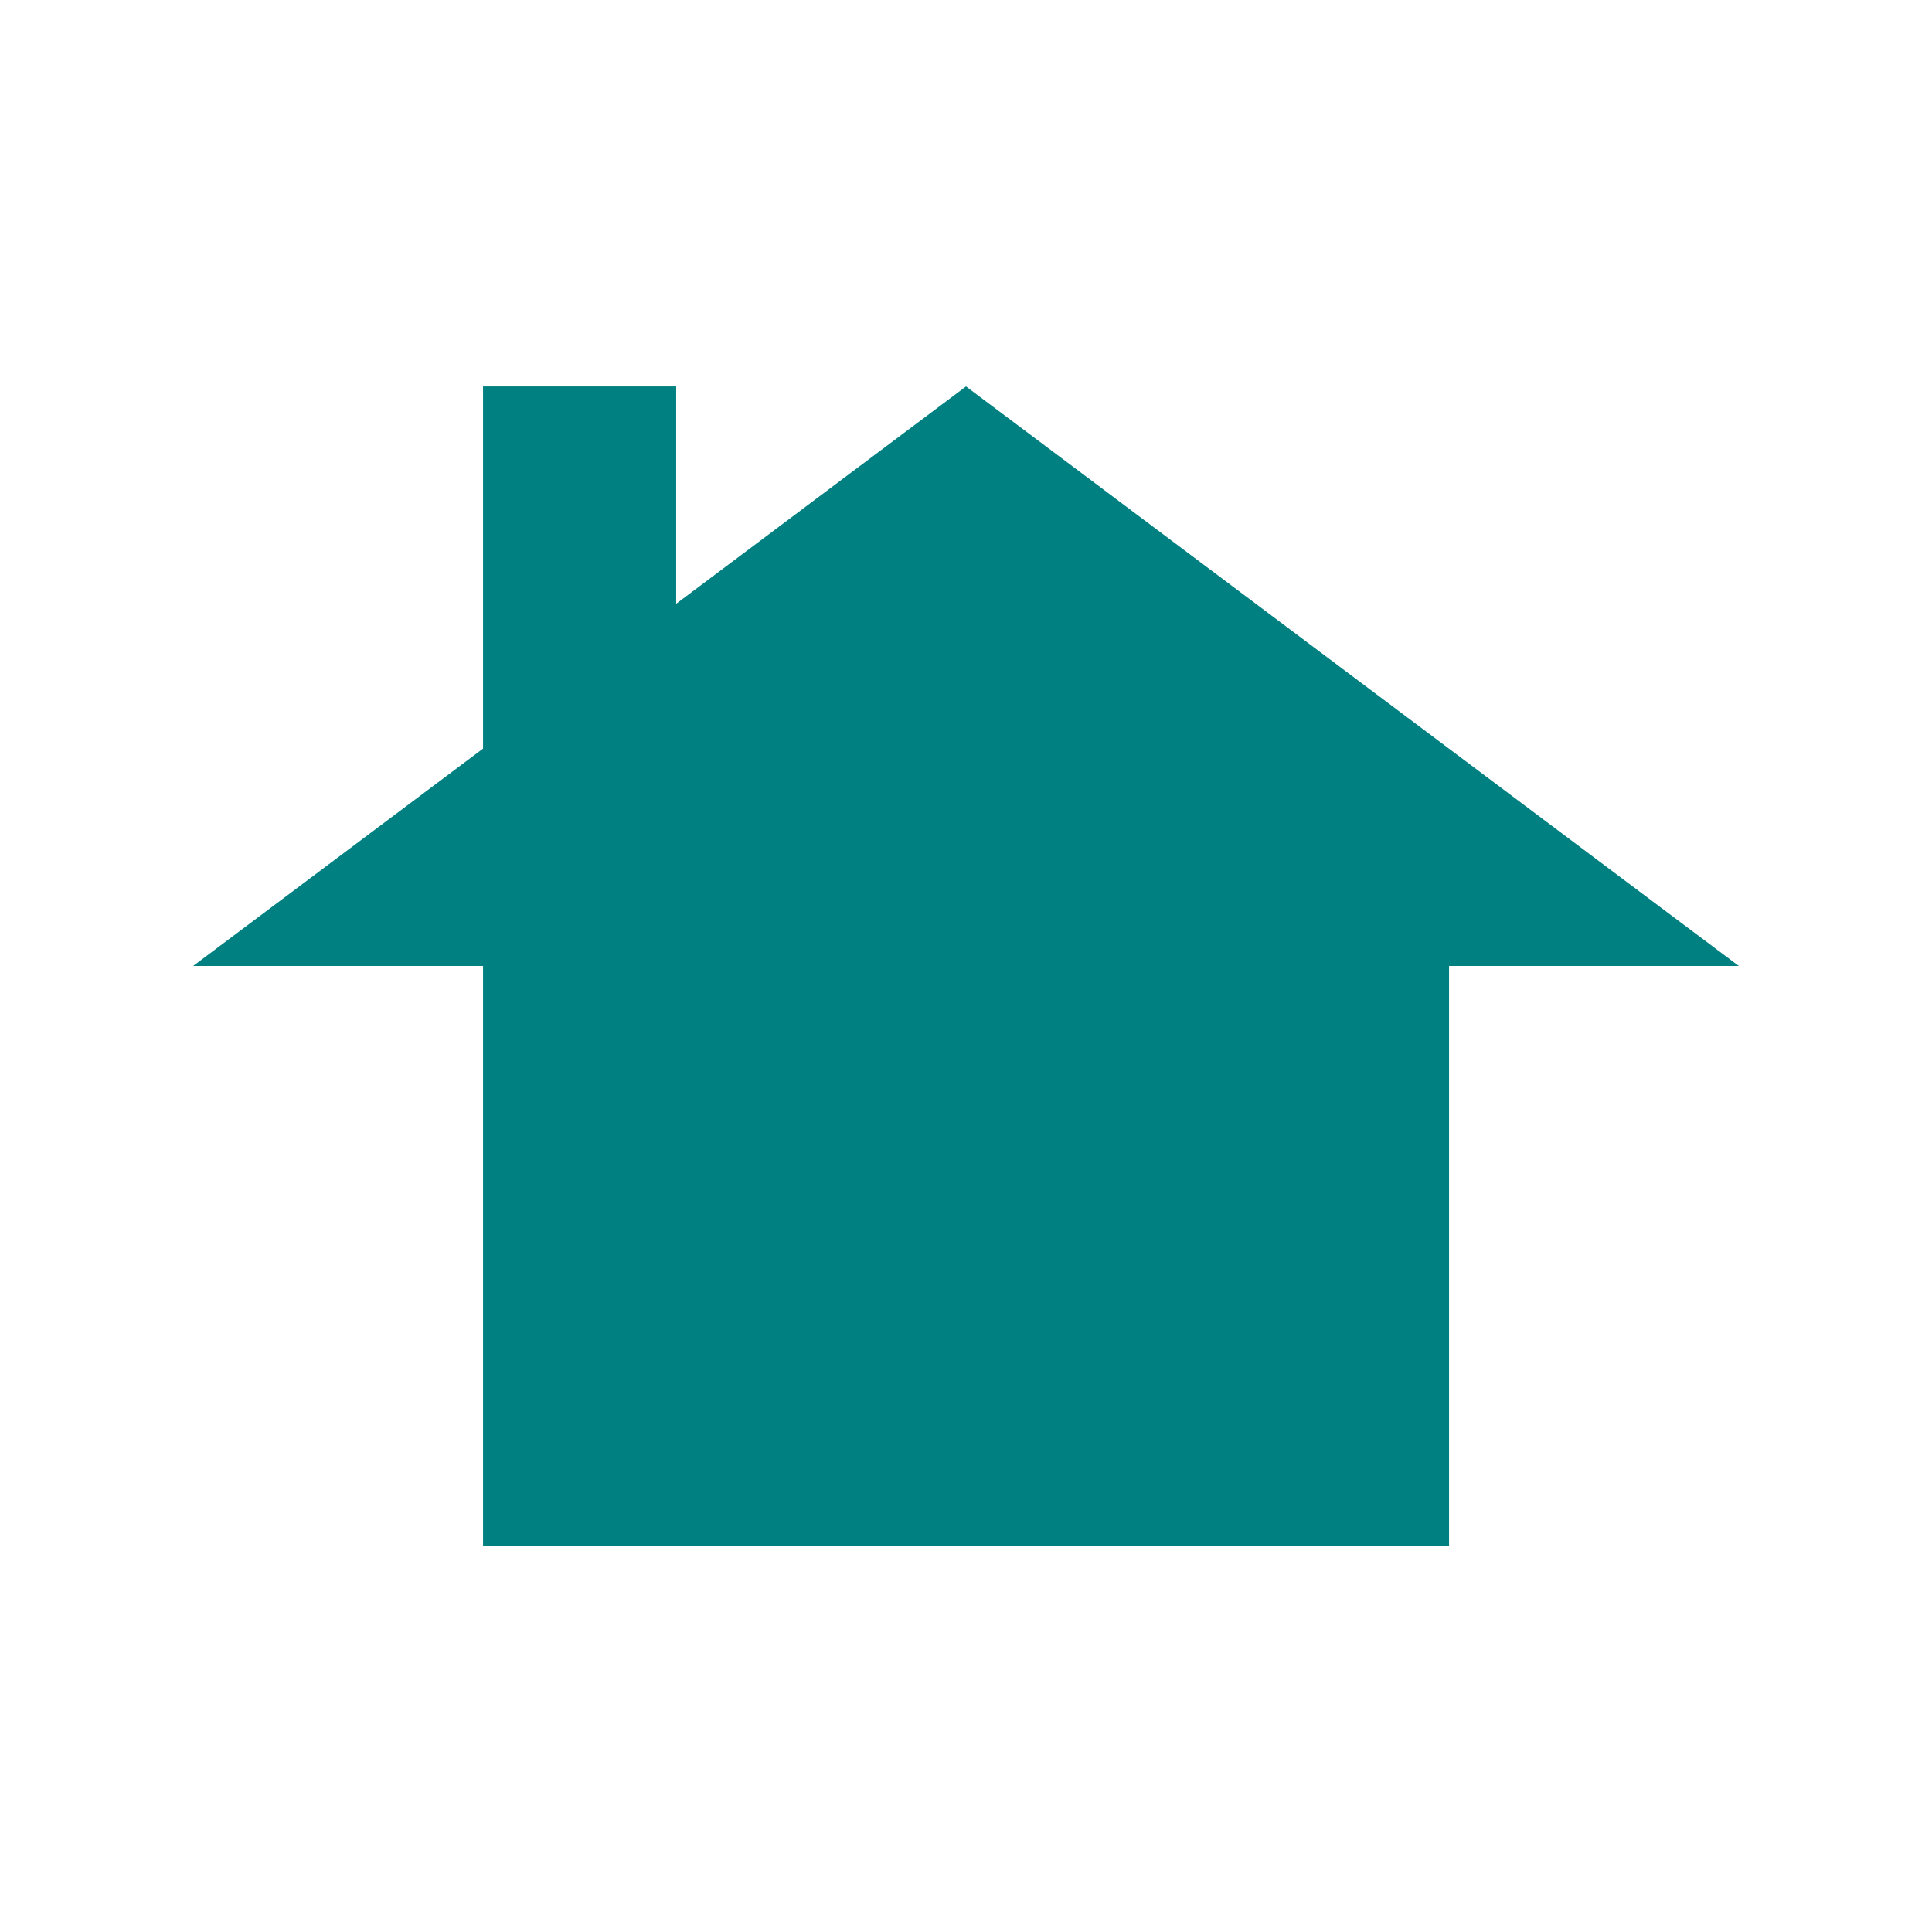
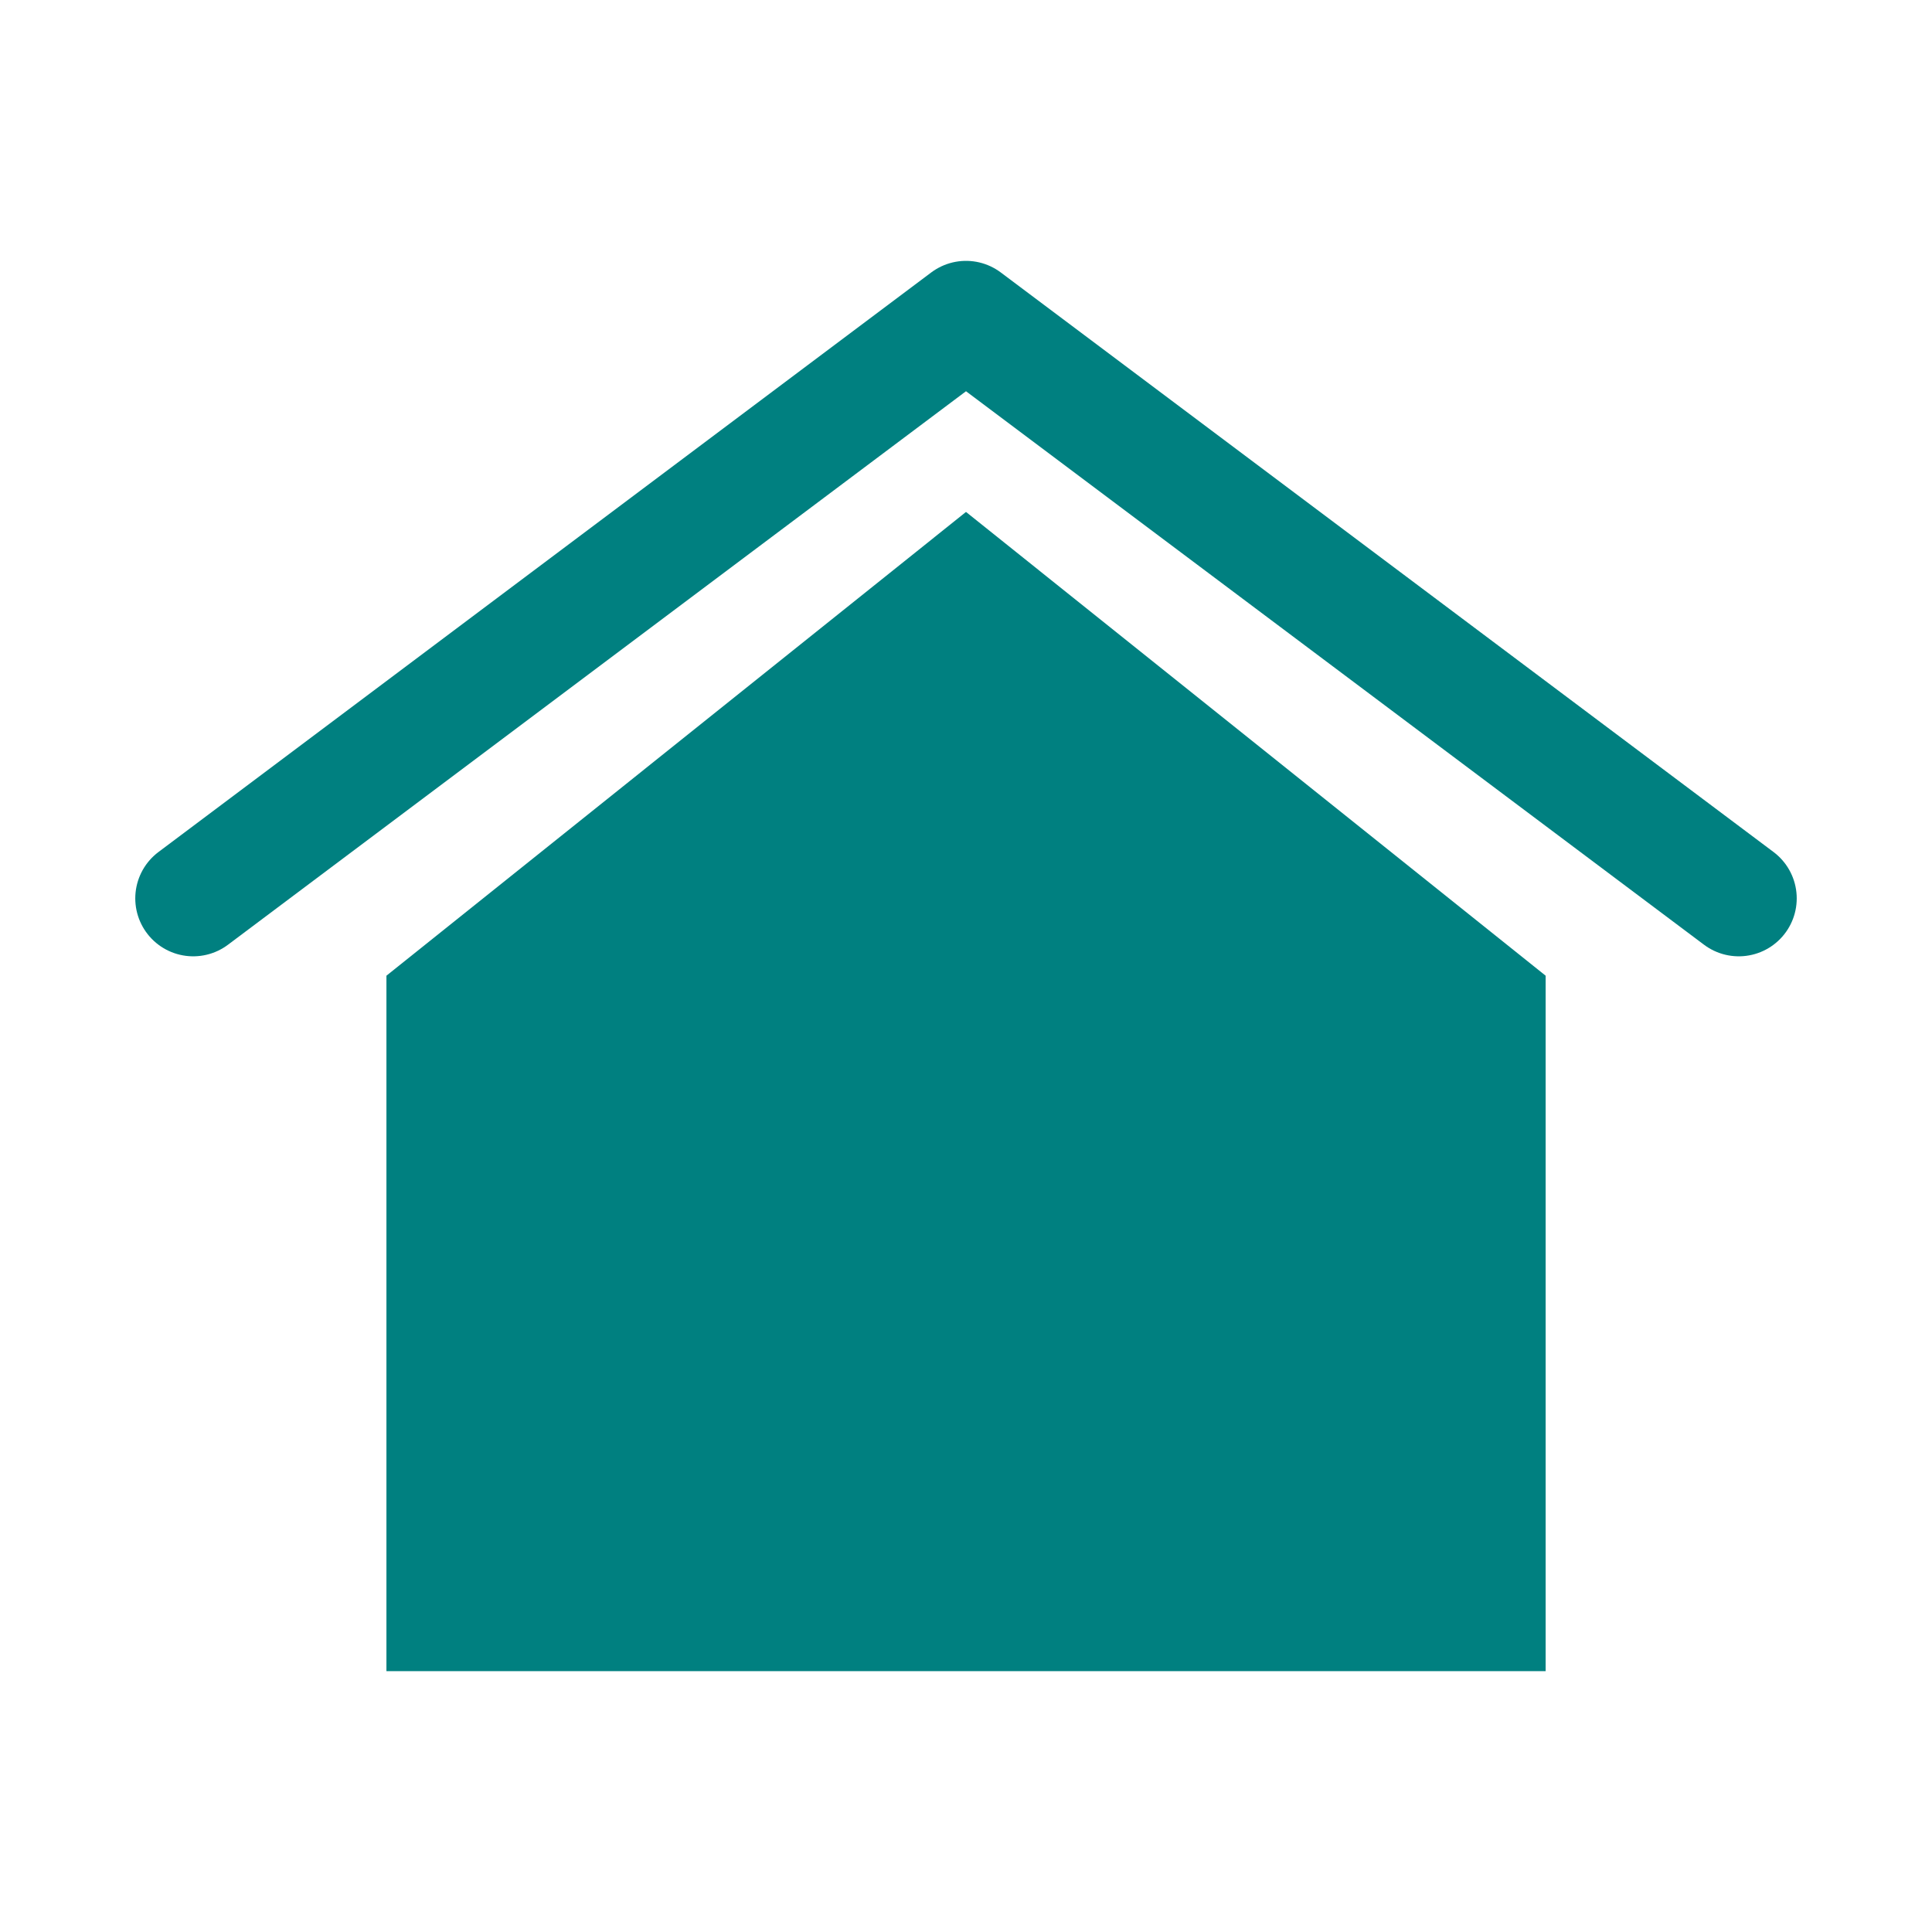
<svg xmlns="http://www.w3.org/2000/svg" width="100" height="100" viewBox="0 0 26.458 26.458" version="1.1" id="svg5">
  <defs id="defs2" />
  <g id="layer1">
-     <path id="rect2093" style="fill:#008080;stroke-width:0.265;stroke:none" d="M 6.615,5.292 H 9.26 V 10.583 H 6.615 Z M 19.844,13.229 H 23.812 m -21.167,0 h 3.969 m -3.969,0 L 13.229,5.292 23.812,13.229 M 6.615,10.583 H 19.844 V 21.167 H 6.615 Z" />
+     <g id="g4128" transform="translate(-6.1911621e-7,-0.9260522)">
+       <path style="fill:#008080;fill-opacity:1;stroke:none;stroke-width:1.739;stroke-linecap:round;stroke-linejoin:round;stroke-opacity:1" d="M 5.292,14.288 V 23.812 H 21.167 V 14.288 L 13.229,7.937 Z" id="path1540" />
+       <path style="fill:none;stroke:#008080;stroke-width:1.587;stroke-linecap:round;stroke-linejoin:round;stroke-opacity:1" d="M 2.646,13.229 13.229,5.292 23.812,13.229" id="path1542" />
+     </g>
+     <rect style="fill:none;fill-opacity:1;stroke:none;stroke-width:1.587;stroke-linecap:round;stroke-linejoin:round;stroke-opacity:1" id="rect4071" width="26.458" height="26.458" x="0" y="0" />
  </g>
</svg>
